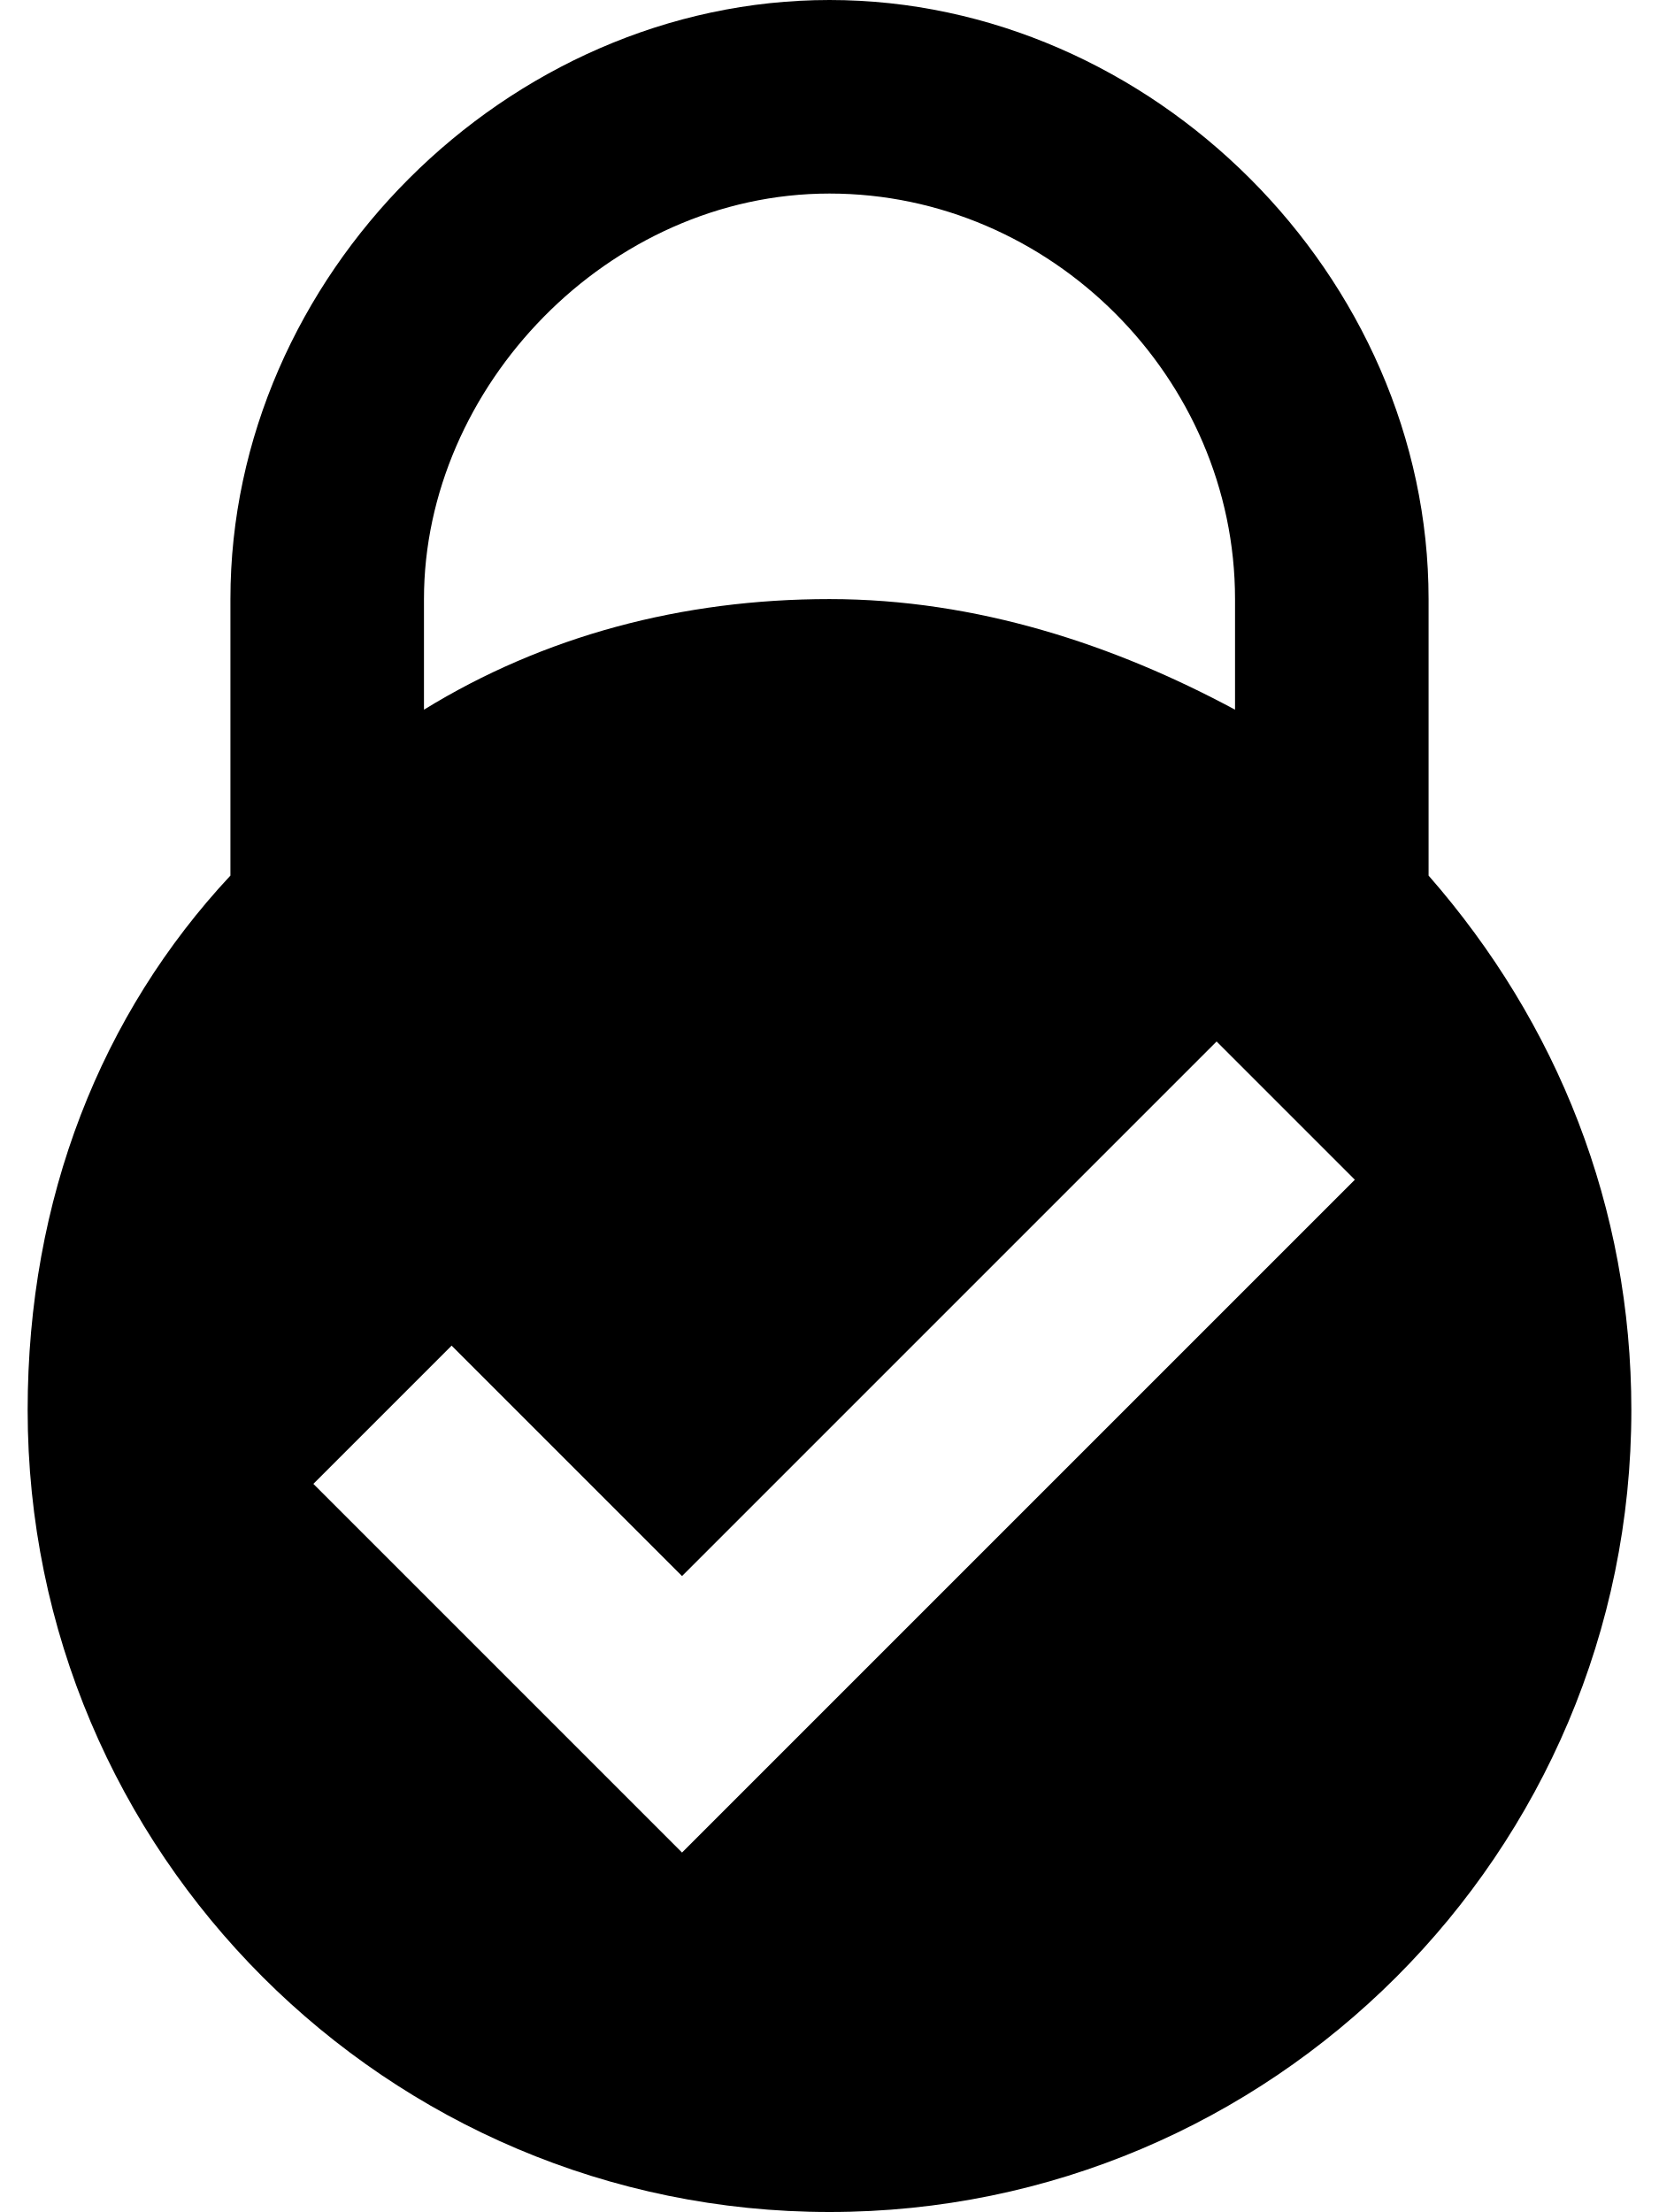
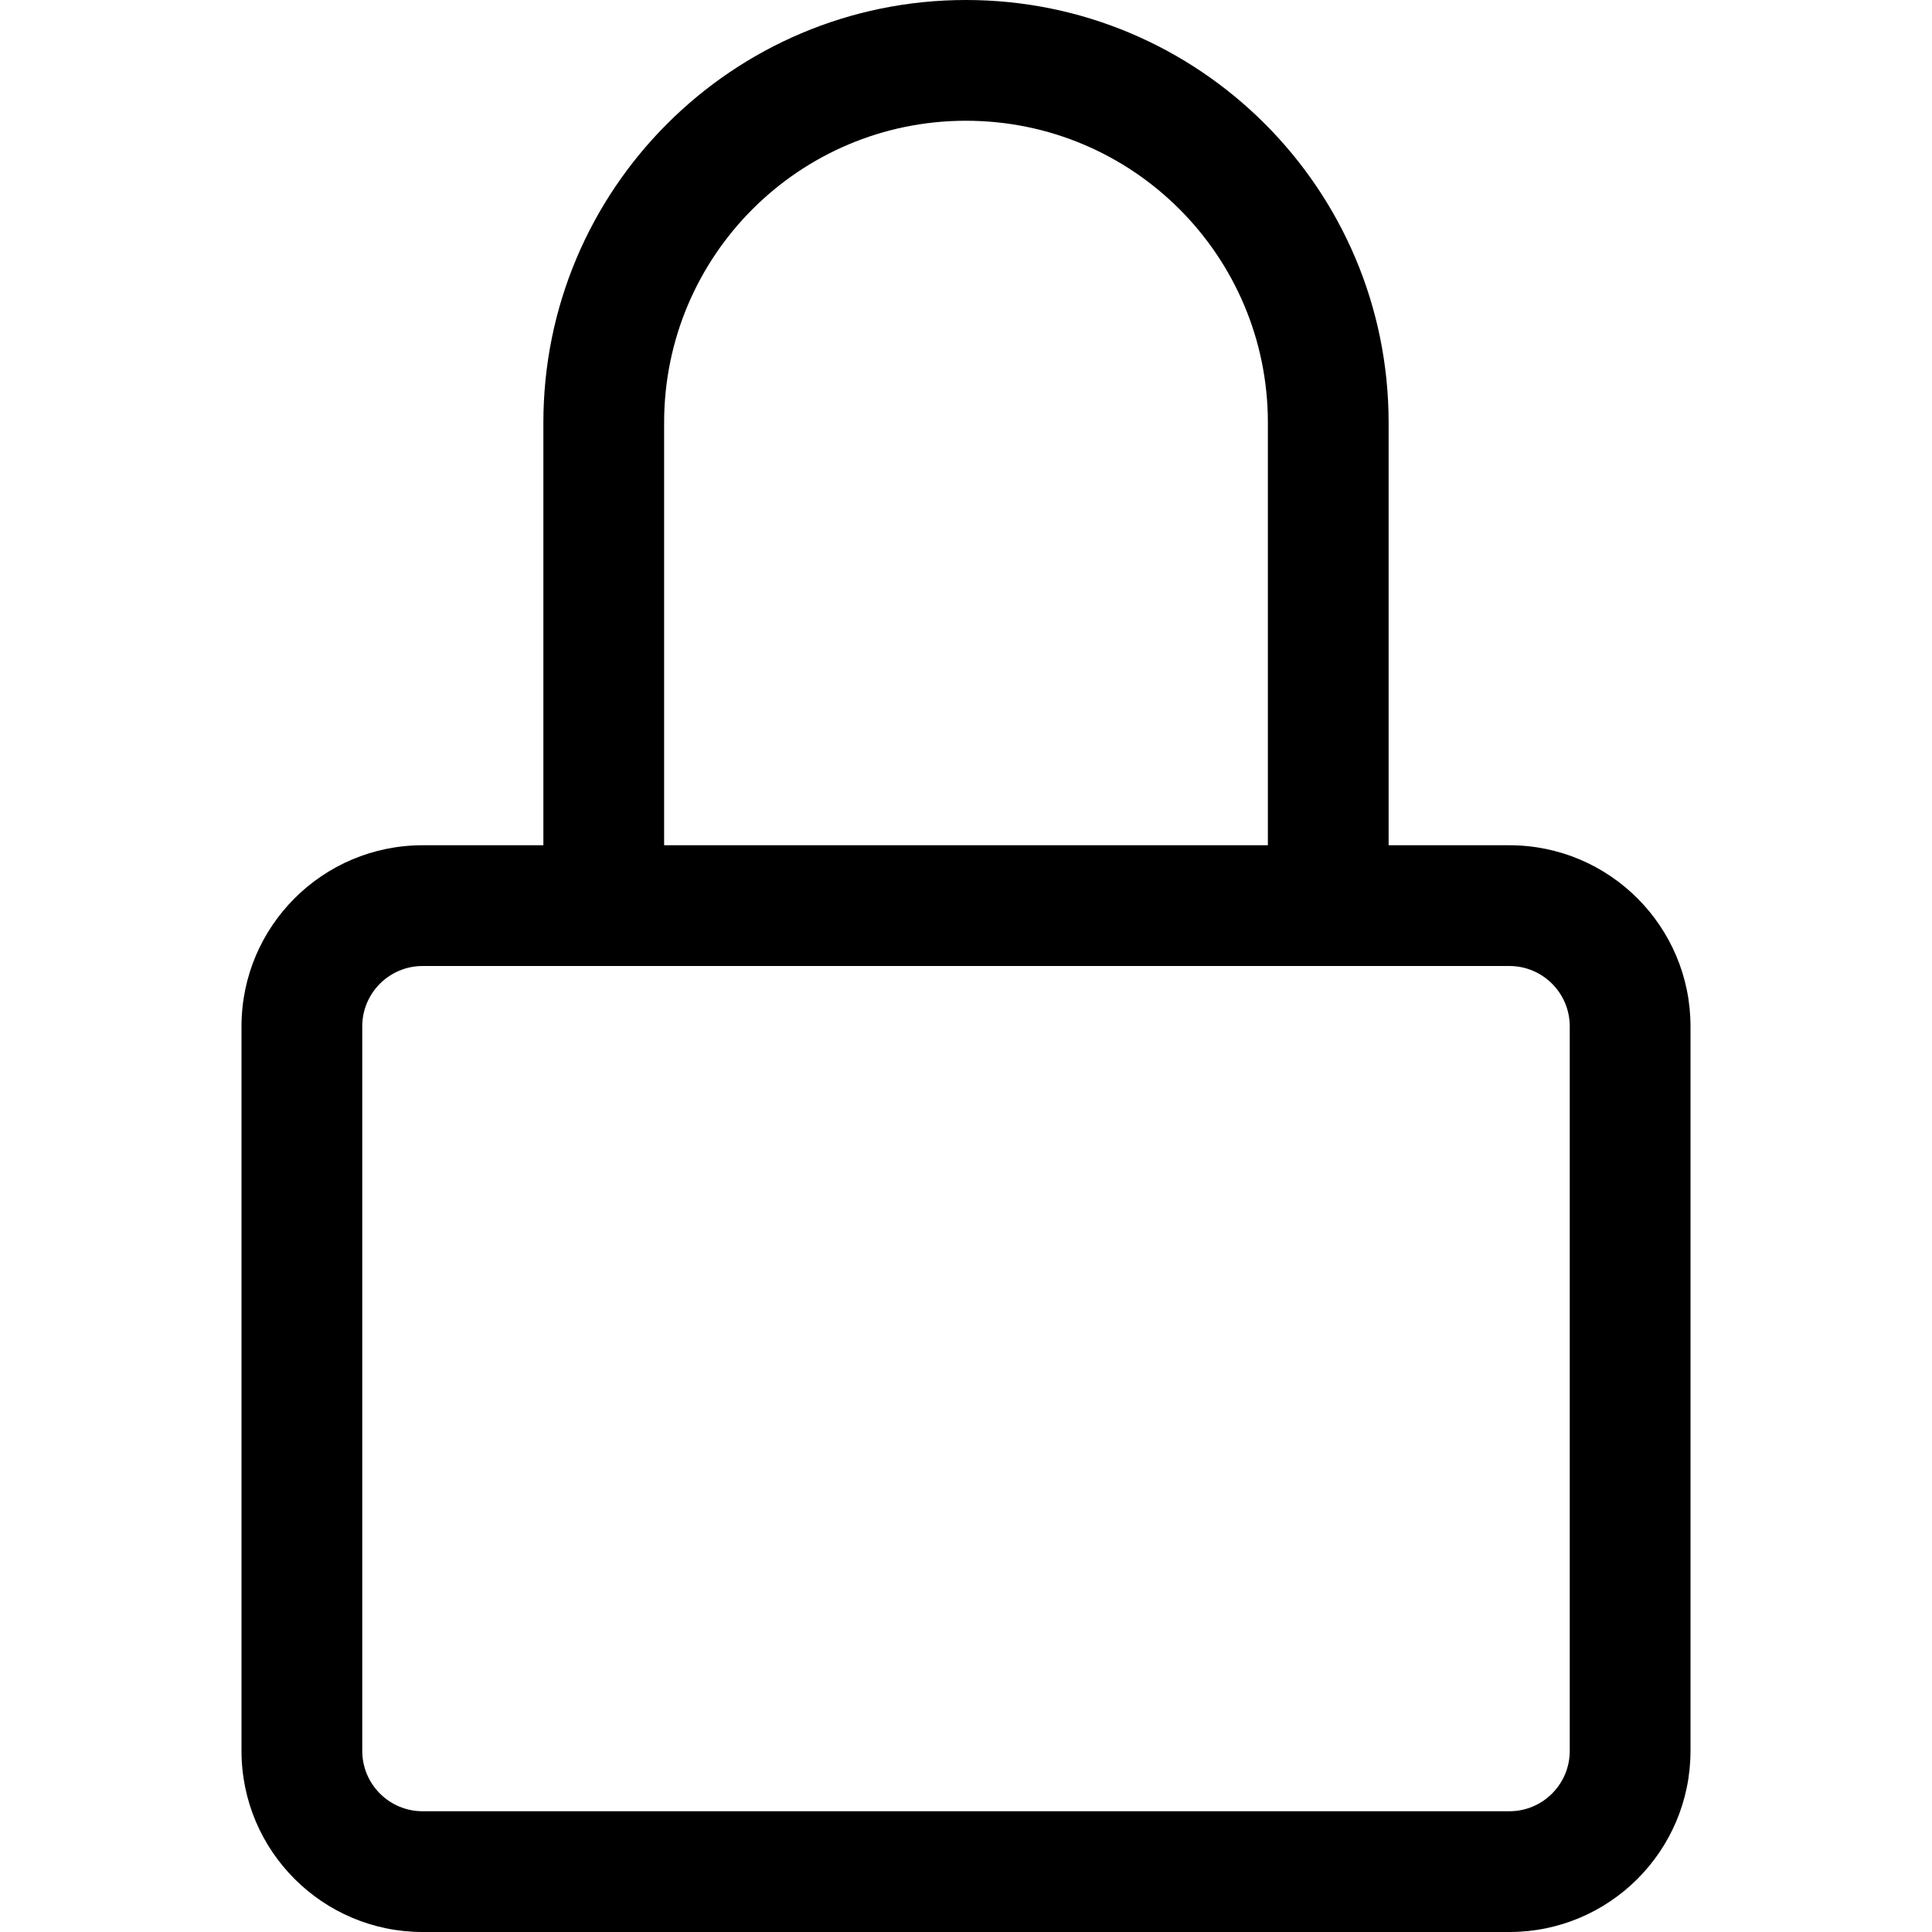
- <svg xmlns="http://www.w3.org/2000/svg" width="18px" height="24px" viewBox="0 0 18 24" version="1.1" fill-rule="evenodd">
-   <path d="M15.5,6.5 C15.5,3 12.5,0 9,0 C5.5,0 2.5,3 2.5,6.5 L2.5,9.5 C1.1,11 0.3,13 0.3,15.3 C0.3,20.1 4.2,24 9,24 C13.8,24 17.7,20.1 17.7,15.3 C17.7,13.1 16.9,11.1 15.5,9.5 L15.5,6.5 L15.5,6.5 Z M4.6,6.5 C4.6,4.2 6.6,2.1 9,2.1 C11.4,2.1 13.4,4.1 13.4,6.5 L13.4,7.7 C12.1,7 10.6,6.5 9,6.5 C7.4,6.5 5.9,6.9 4.6,7.7 L4.6,6.5 L4.6,6.5 Z M7.4,20.1 L3.4,16.1 L4.9,14.6 L7.4,17.1 L13.2,11.3 L14.7,12.8 L7.4,20.1 L7.4,20.1 Z" id="Shape" fill="#000000" />
+ <svg xmlns="http://www.w3.org/2000/svg" width="16px" height="16px" viewBox="0 0 16 16" version="1.1">
+   <defs />
+   <g id="locked" stroke="none" stroke-width="1" fill="none" fill-rule="evenodd">
+     <path d="M4.5,7 L4.5,3.5 C4.5,1.567 6.067,3.88578059e-16 8,0 C9.933,-3.23815049e-16 11.5,1.567 11.5,3.5 L11.5,7 L12.5,7 C13.328,7 14,7.672 14,8.5 L14,14.5 C14,15.328 13.328,16 12.5,16 L3.5,16 C2.672,16 2,15.328 2,14.5 L2,8.5 C2,7.672 2.672,7 3.5,7 L4.5,7 Z M5.5,7 L10.5,7 L10.5,3.5 C10.5,2.119 9.381,1 8,1 C6.619,1 5.5,2.119 5.5,3.5 L5.5,7 Z M3.5,8 C3.224,8 3,8.224 3,8.5 L3,14.5 C3,14.776 3.224,15 3.5,15 L12.5,15 C12.776,15 13,14.776 13,14.5 L13,8.5 C13,8.224 12.776,8 12.5,8 L3.5,8 Z" id="Combined-Shape" fill="#000000" fill-rule="nonzero" />
+   </g>
</svg>
